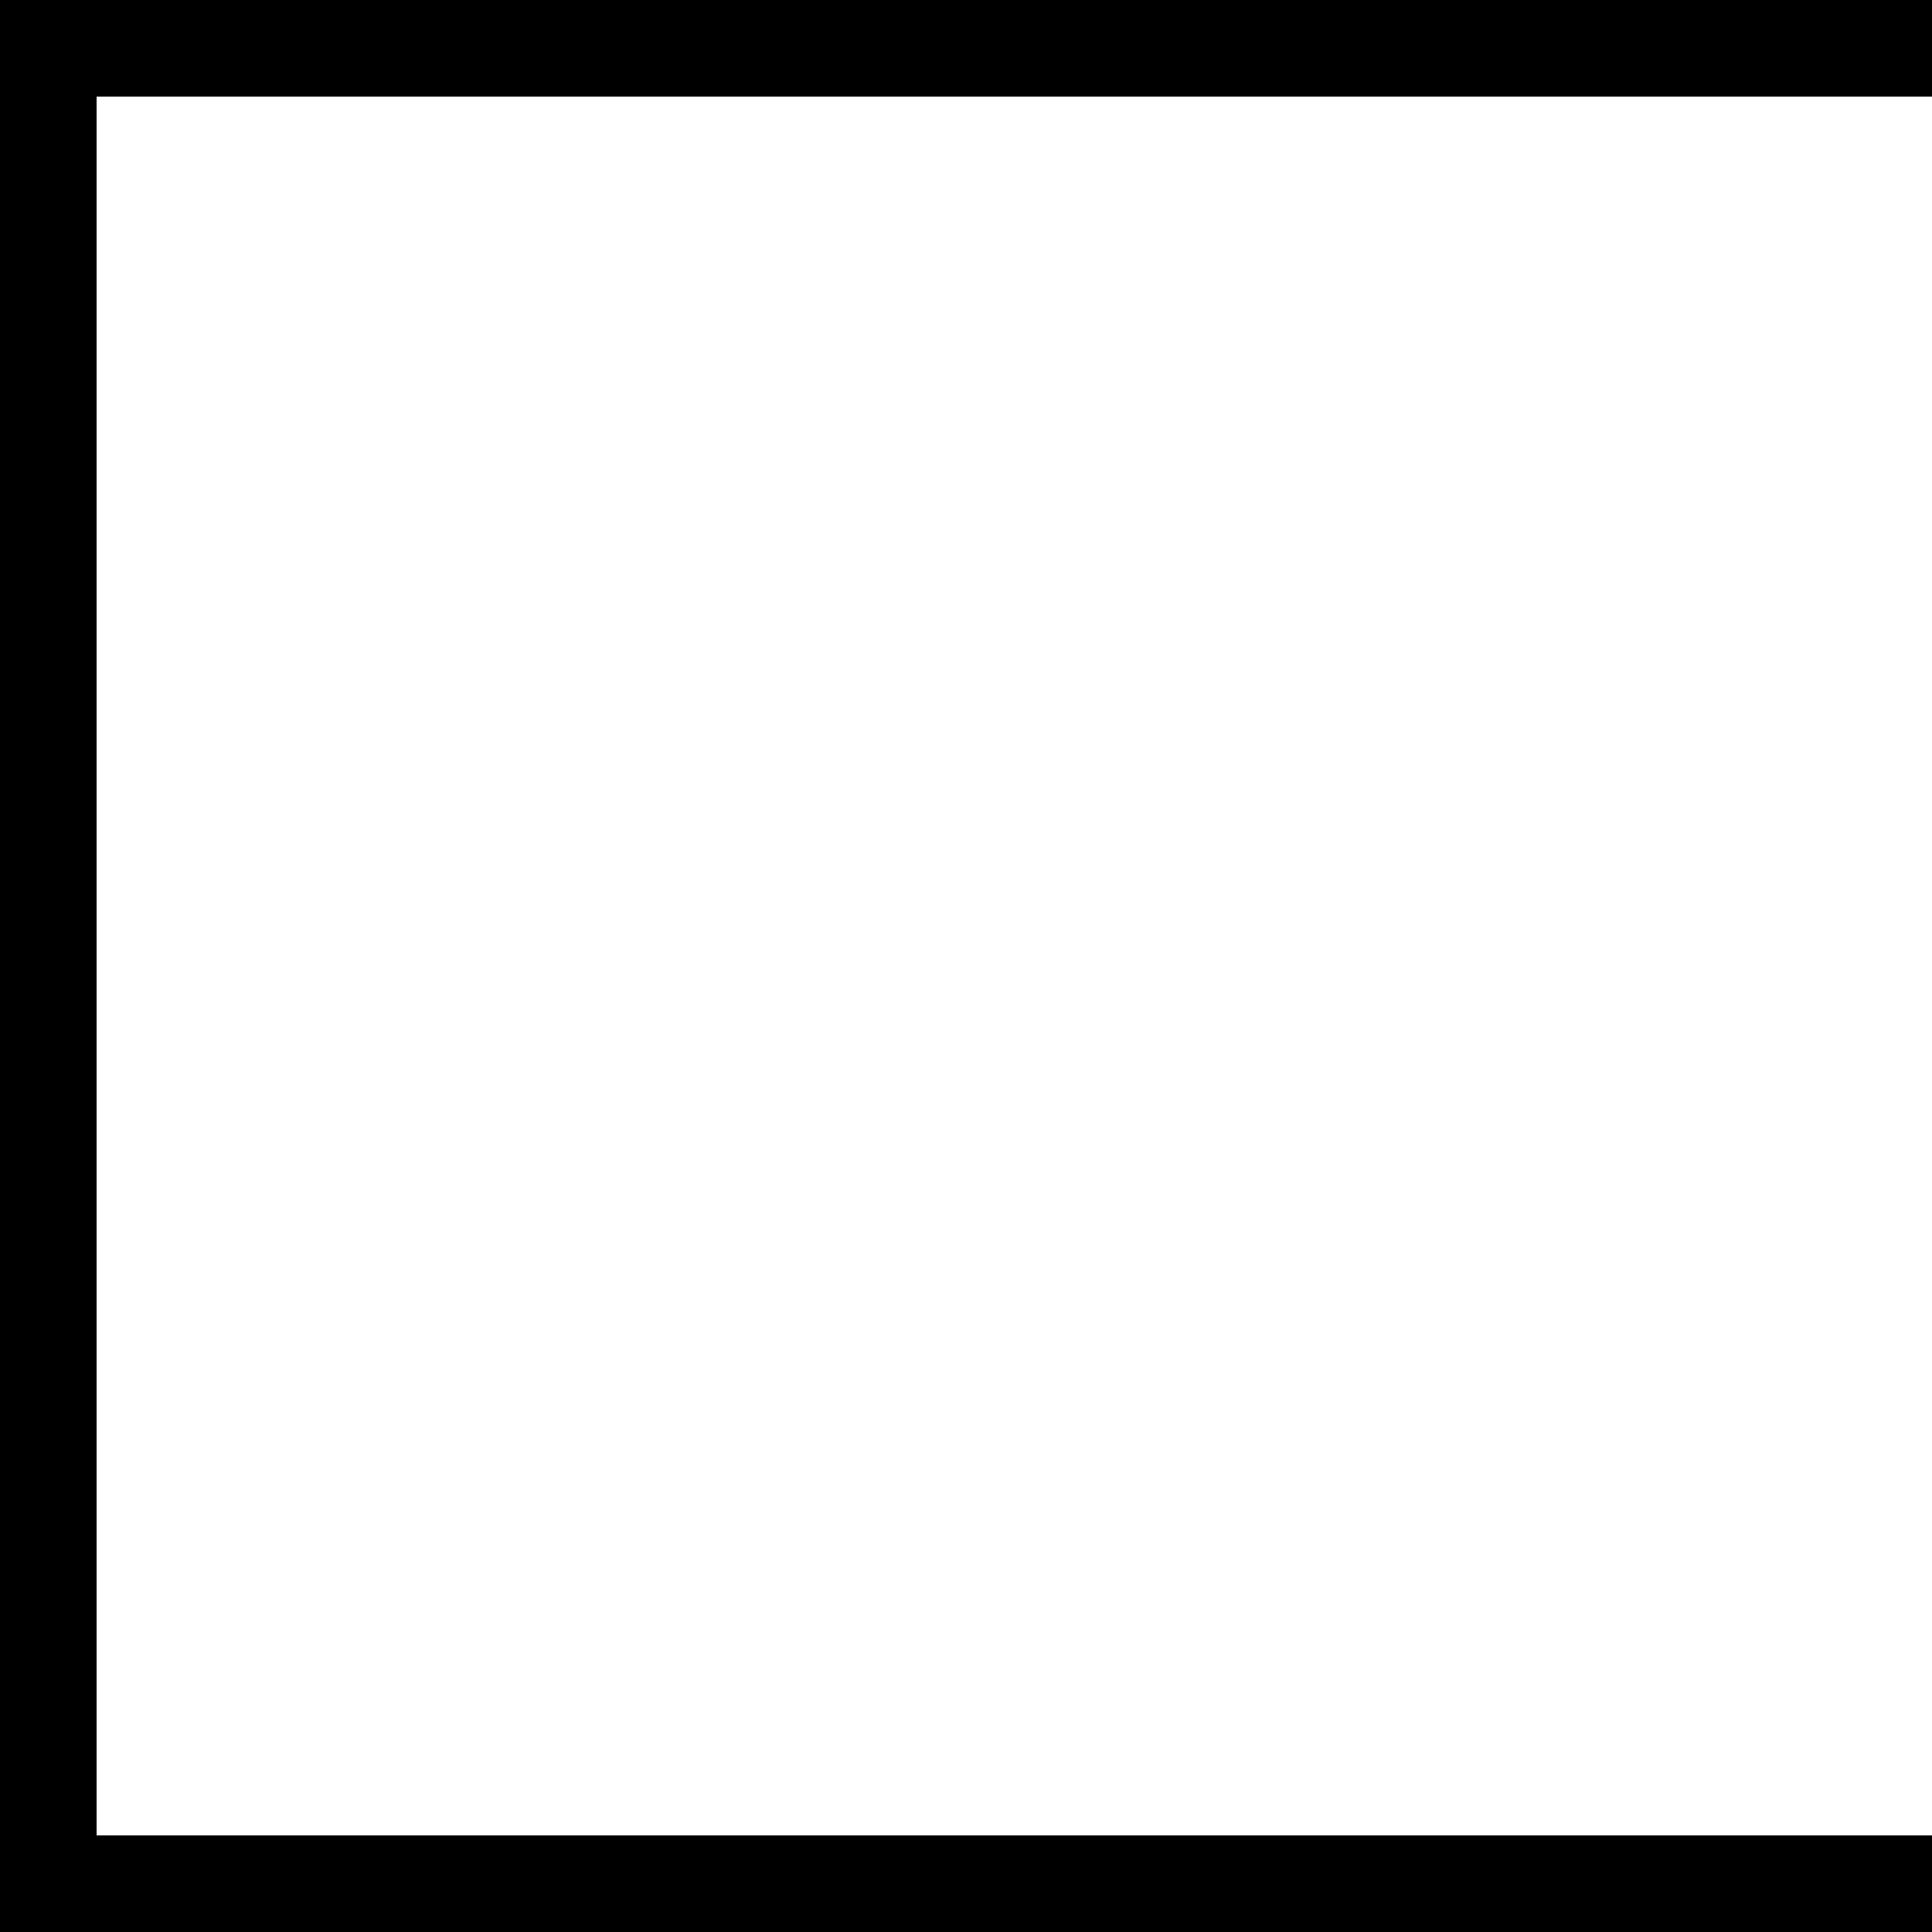
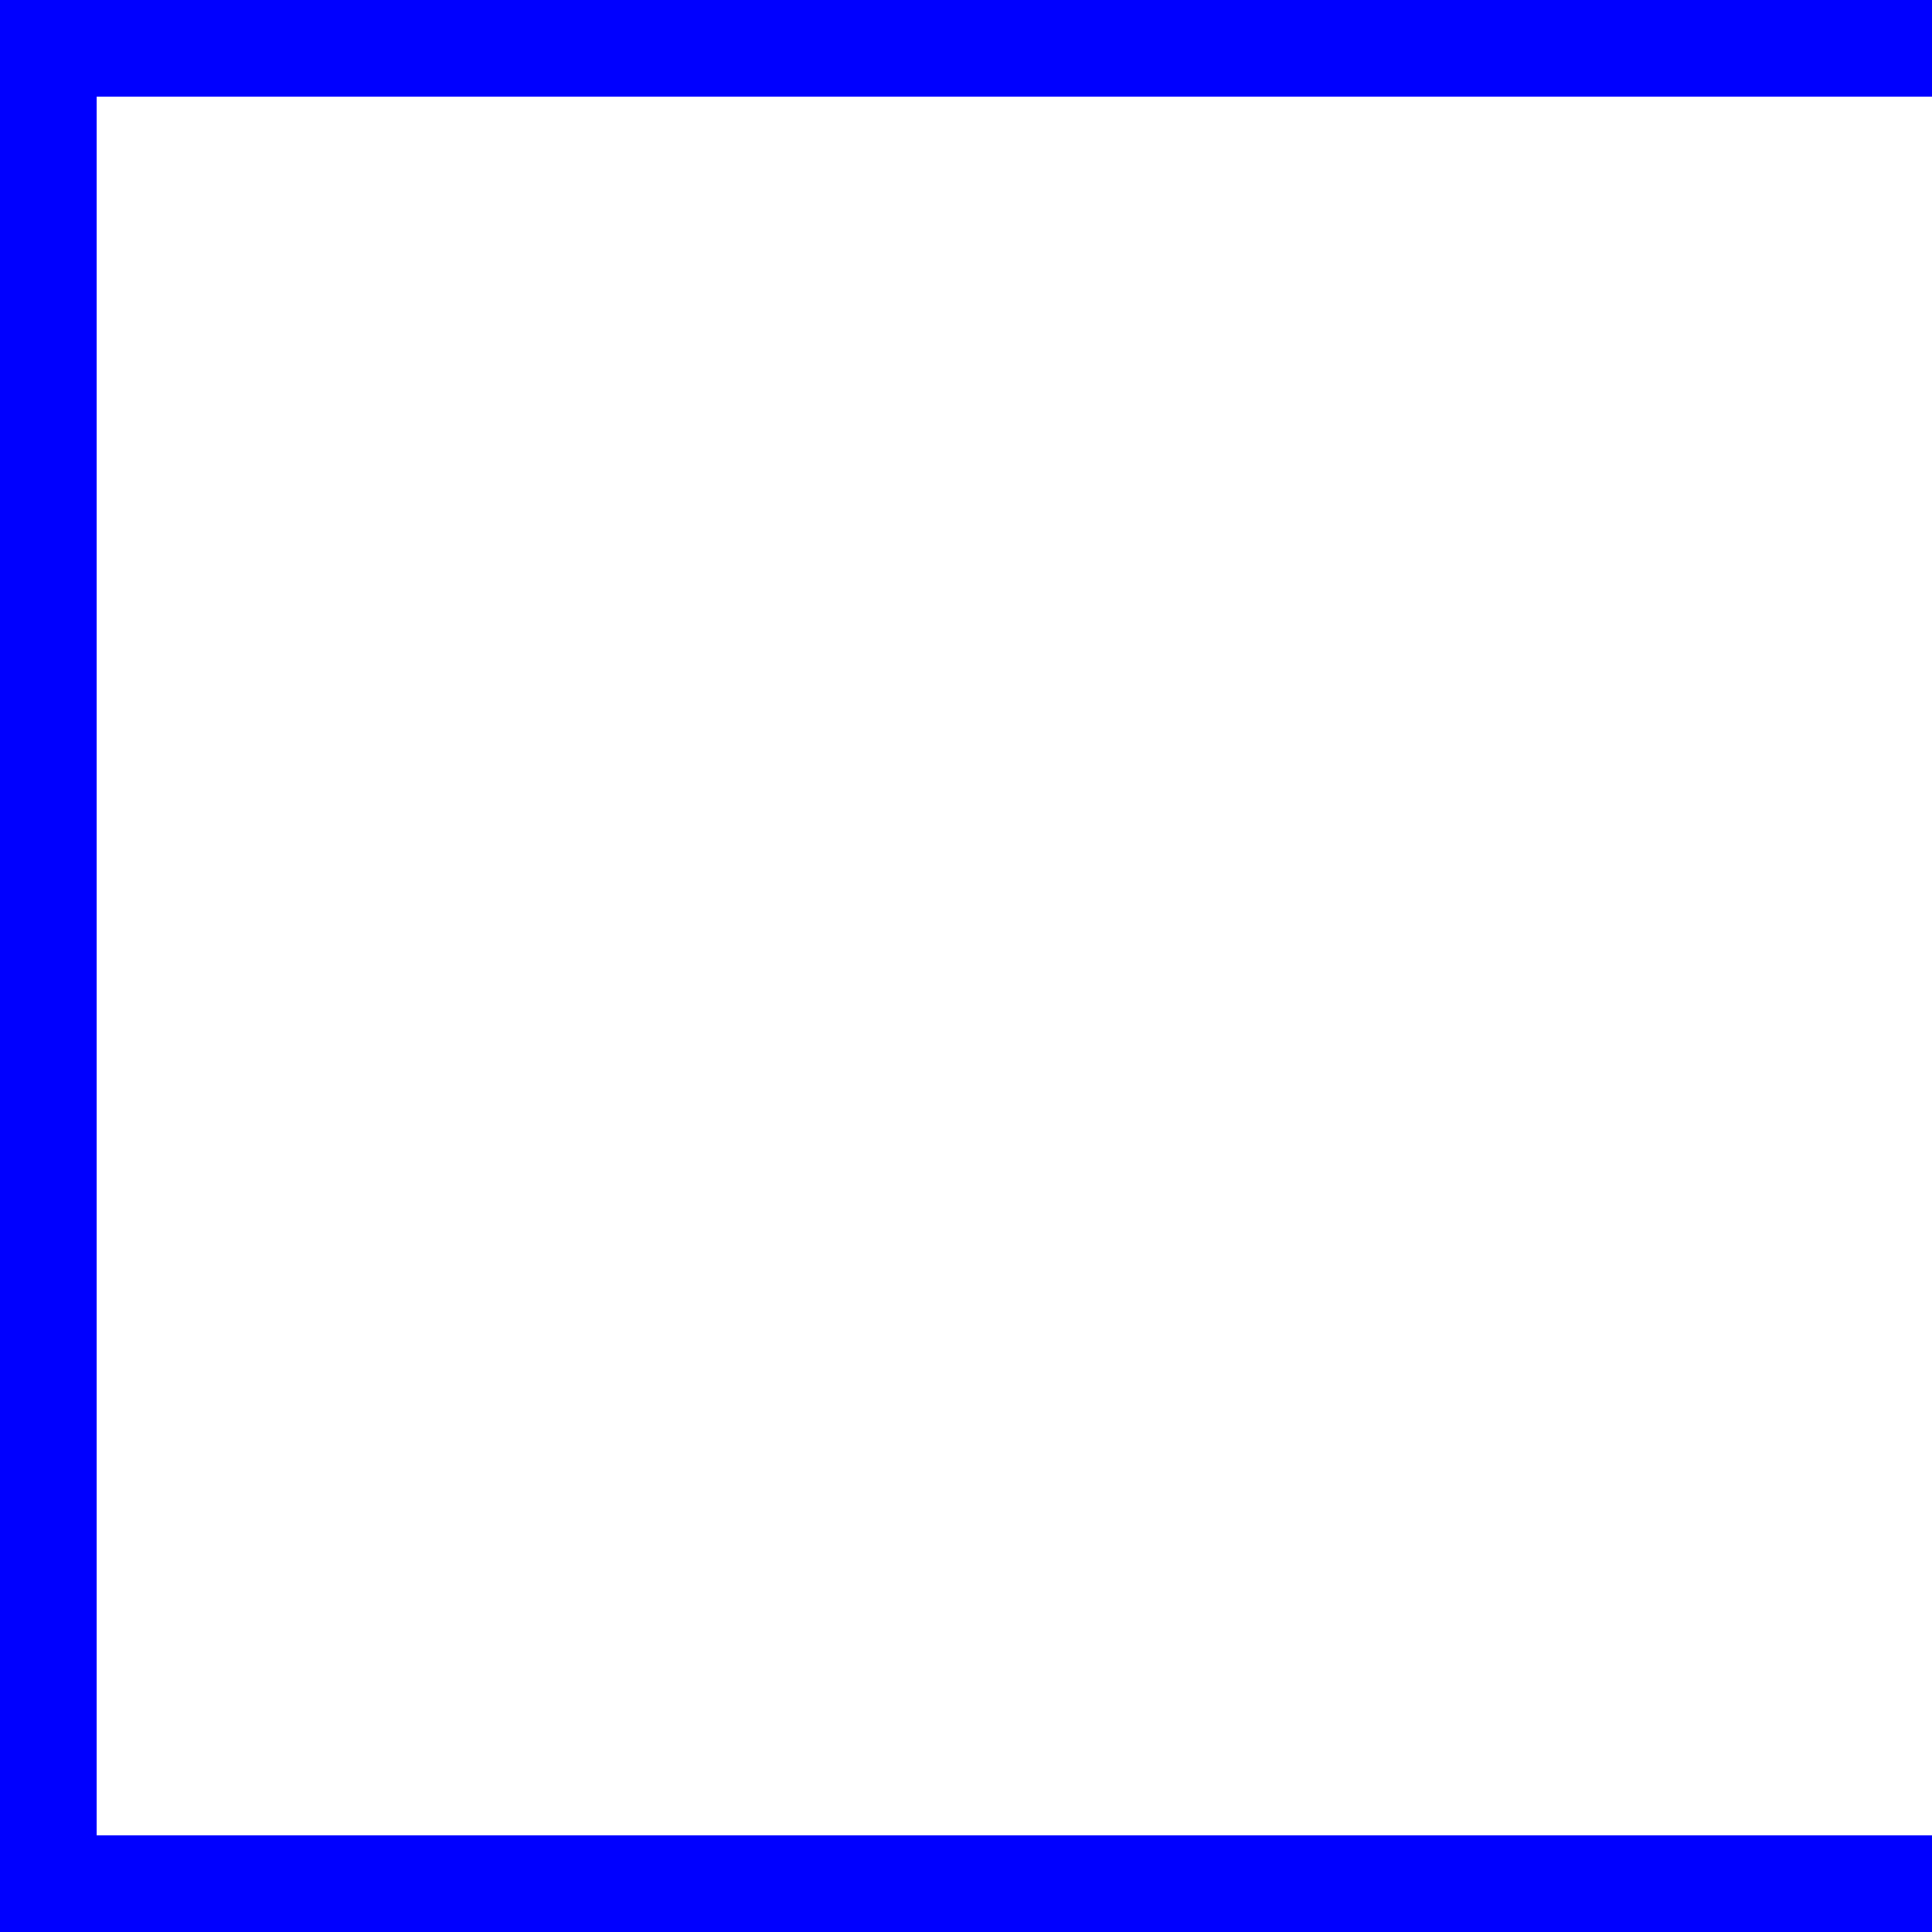
<svg xmlns="http://www.w3.org/2000/svg" version="1.0" viewBox="0 0 10 10" preserveAspectRatio="none">
-   <polyline vector-effect="non-scaling-stroke" fill="none" stroke="black" stroke-width="1" points="10 0 0 0 0 10 10 10" />
+   <polyline vector-effect="non-scaling-stroke" fill="none" stroke="blue" stroke-width="1" points="10 0 0 0 0 10 10 10" />
</svg>
